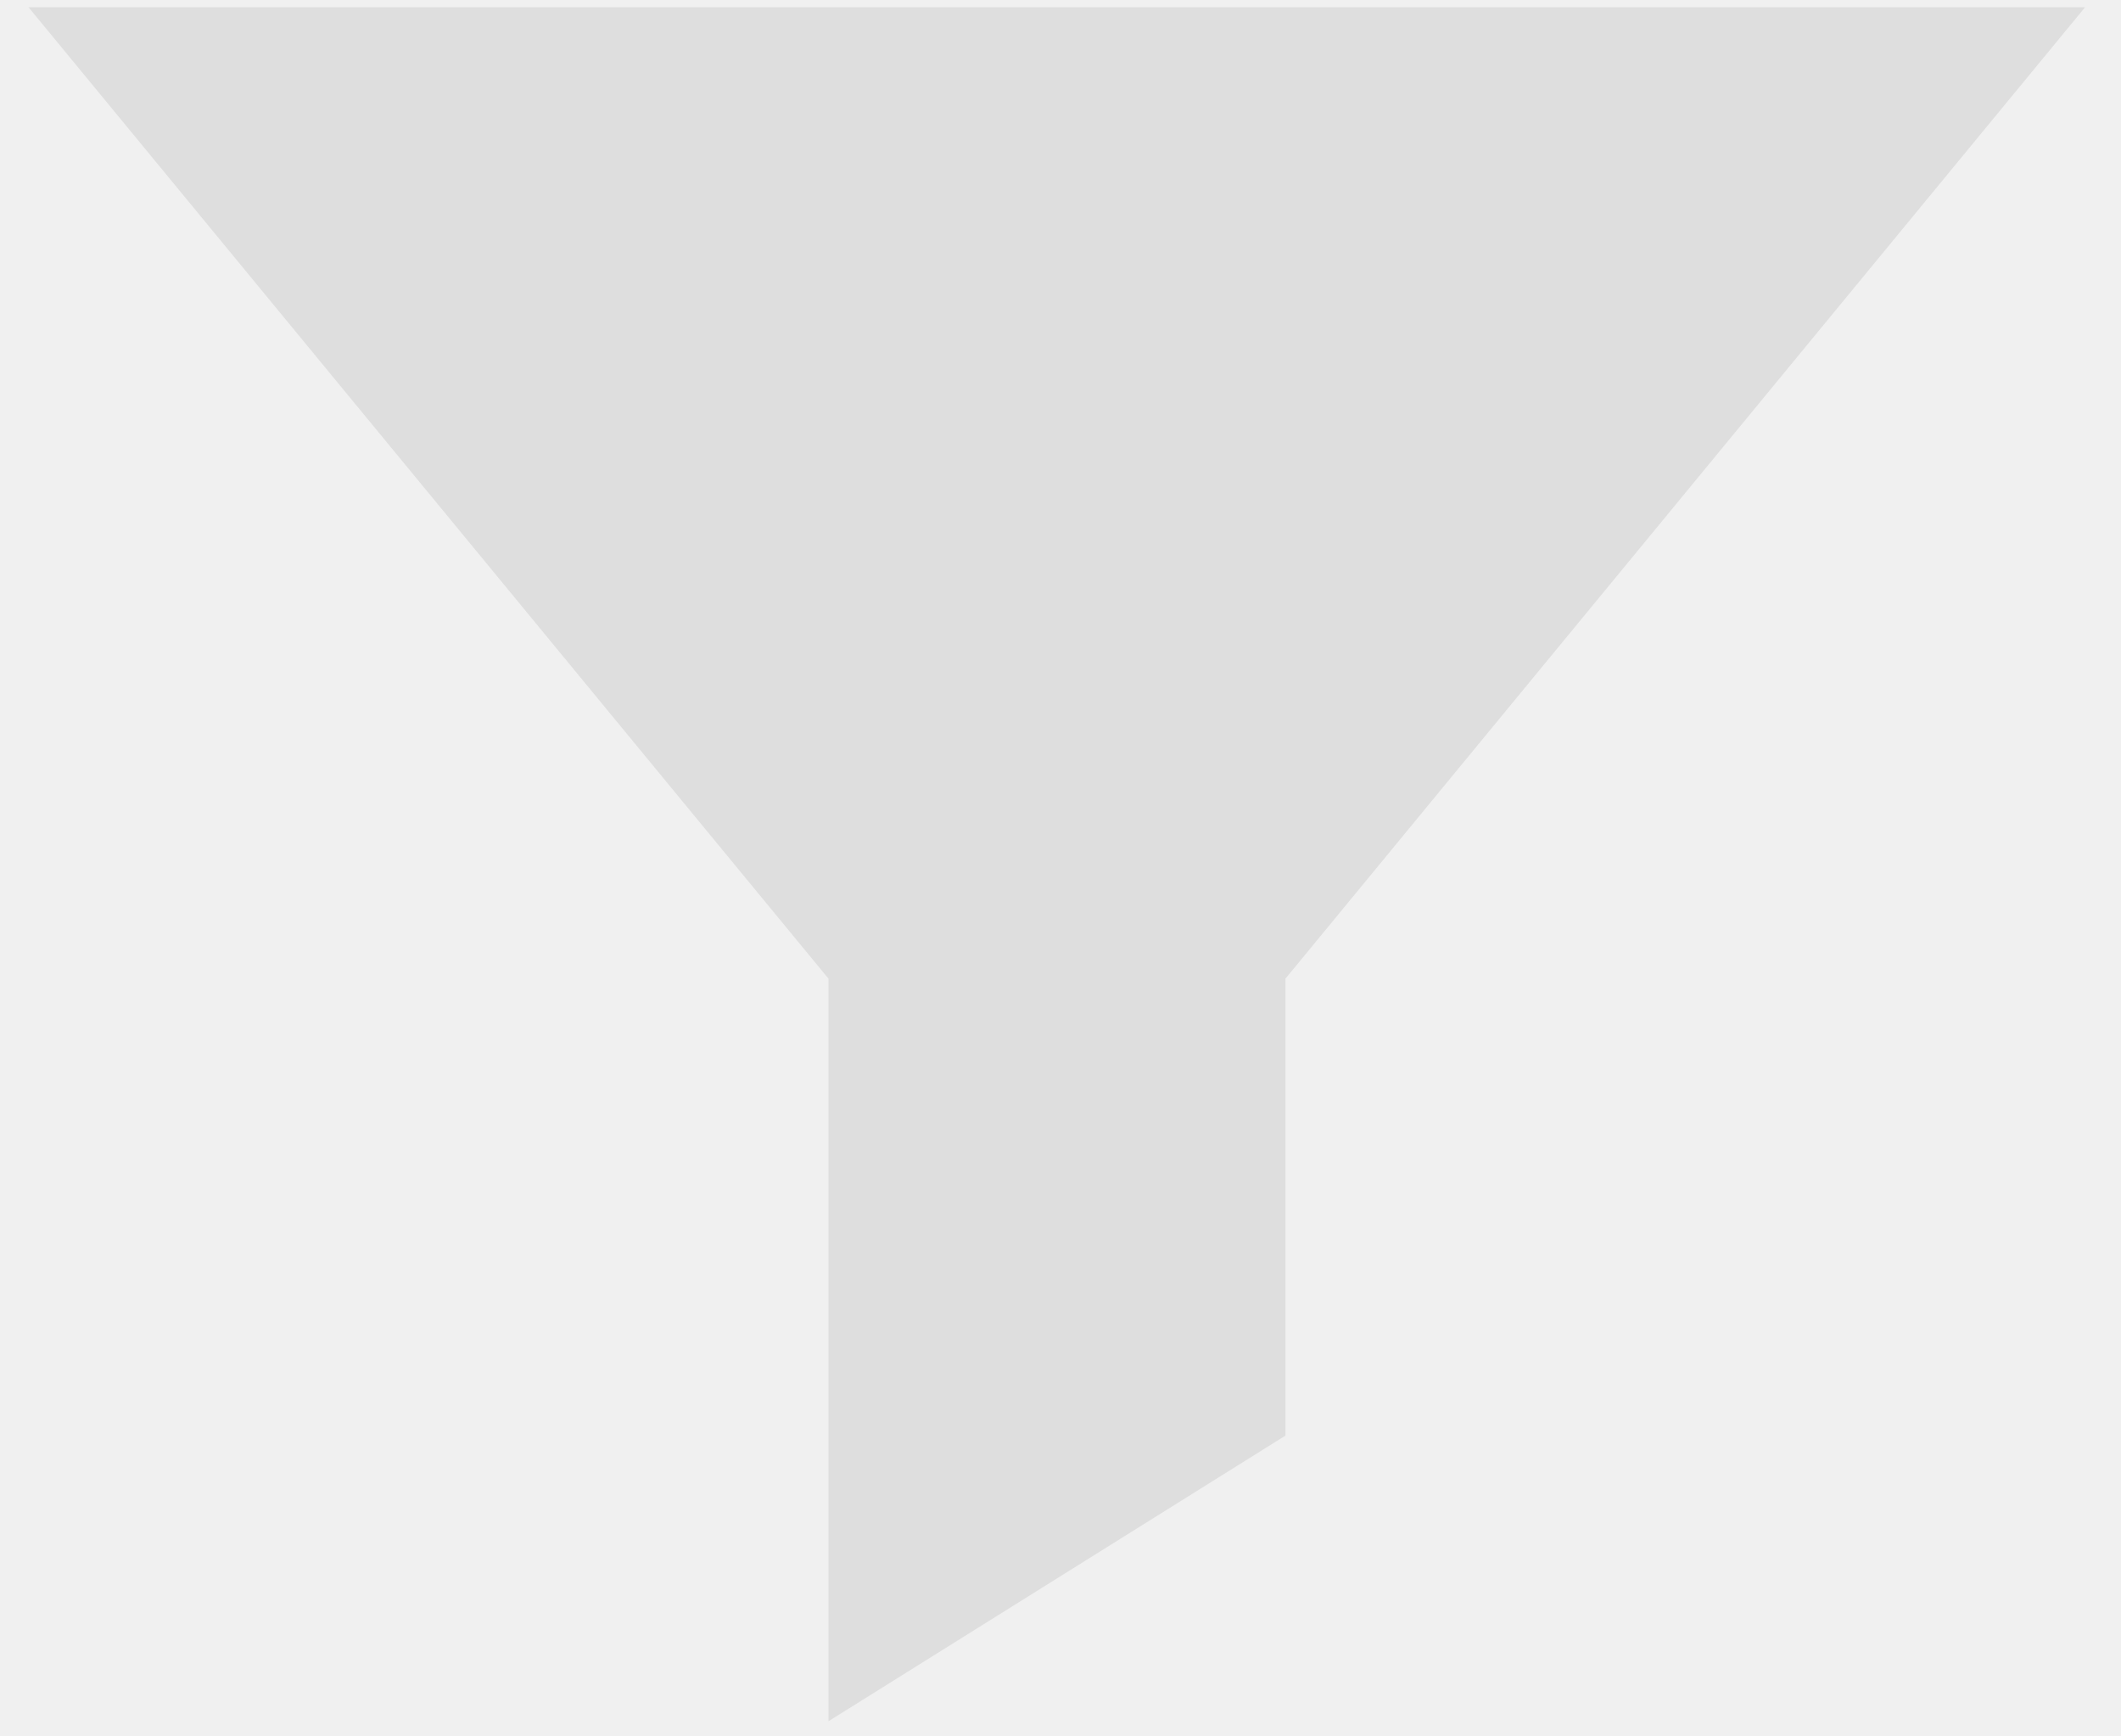
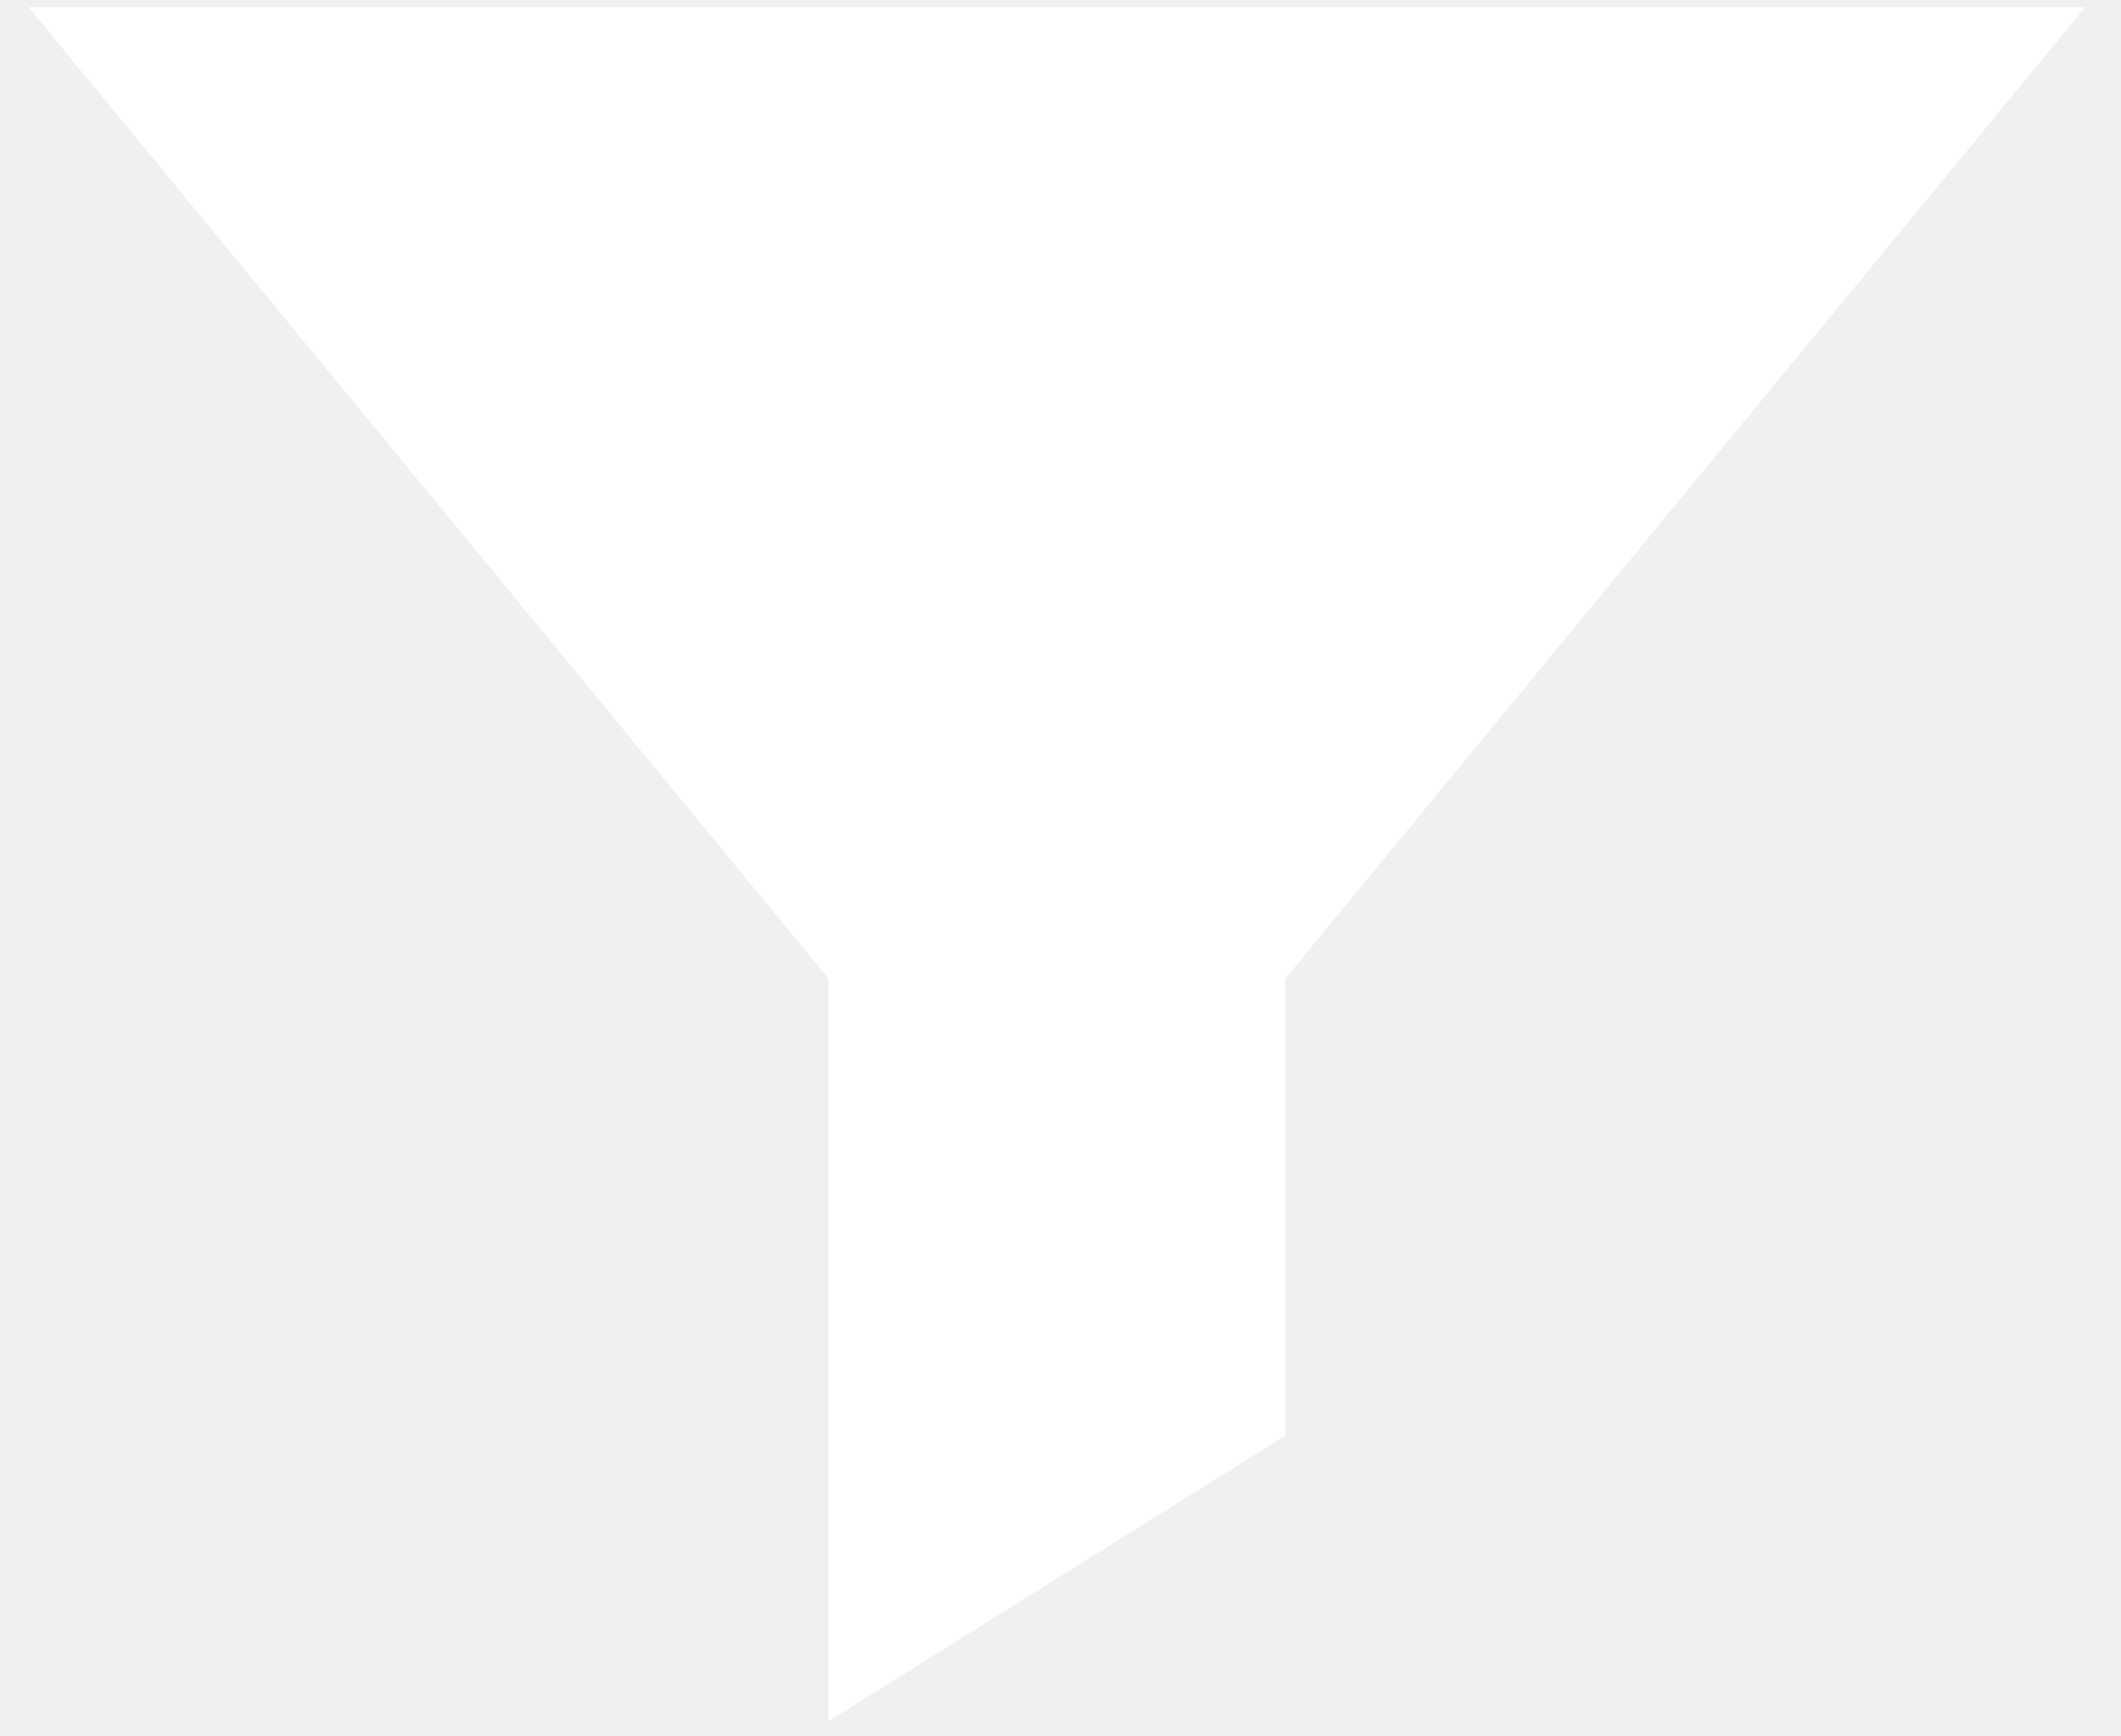
- <svg xmlns="http://www.w3.org/2000/svg" width="26.4pt" height="21.6pt" viewBox="0 0 26.4 21.6" version="1.1">
-   <g id="surface1">
-     <path style=" stroke:none;fill-rule:nonzero;fill:rgb(87%,87%,87%);fill-opacity:1;" d="M 10.312 21.422 L 16 17.867 L 16 12.18 L 25.953 0.09 L 0.355 0.09 L 10.312 12.18 Z M 10.312 21.422 " />
+ <svg xmlns="http://www.w3.org/2000/svg" width="33px" height="27px" viewBox="0 0 33 27" version="1.1">
+   <defs />
+   <g id="Page-1" stroke="none" stroke-width="1" fill="none" fill-rule="evenodd">
+     <g id="Filter_black" transform="translate(-9, -12)">
+       <g id="Page-1">
+         <g id="Filter">
+           <rect id="Rectangle" x="0" y="0" width="50" height="50" />
+           <polygon id="Shape" fill="#FFFFFF" points="21.889 38.778 29 34.333 29 27.222 41.444 12.111 25.434 12.111 9.444 12.111 21.889 27.222" />
+         </g>
+       </g>
+     </g>
  </g>
</svg>
